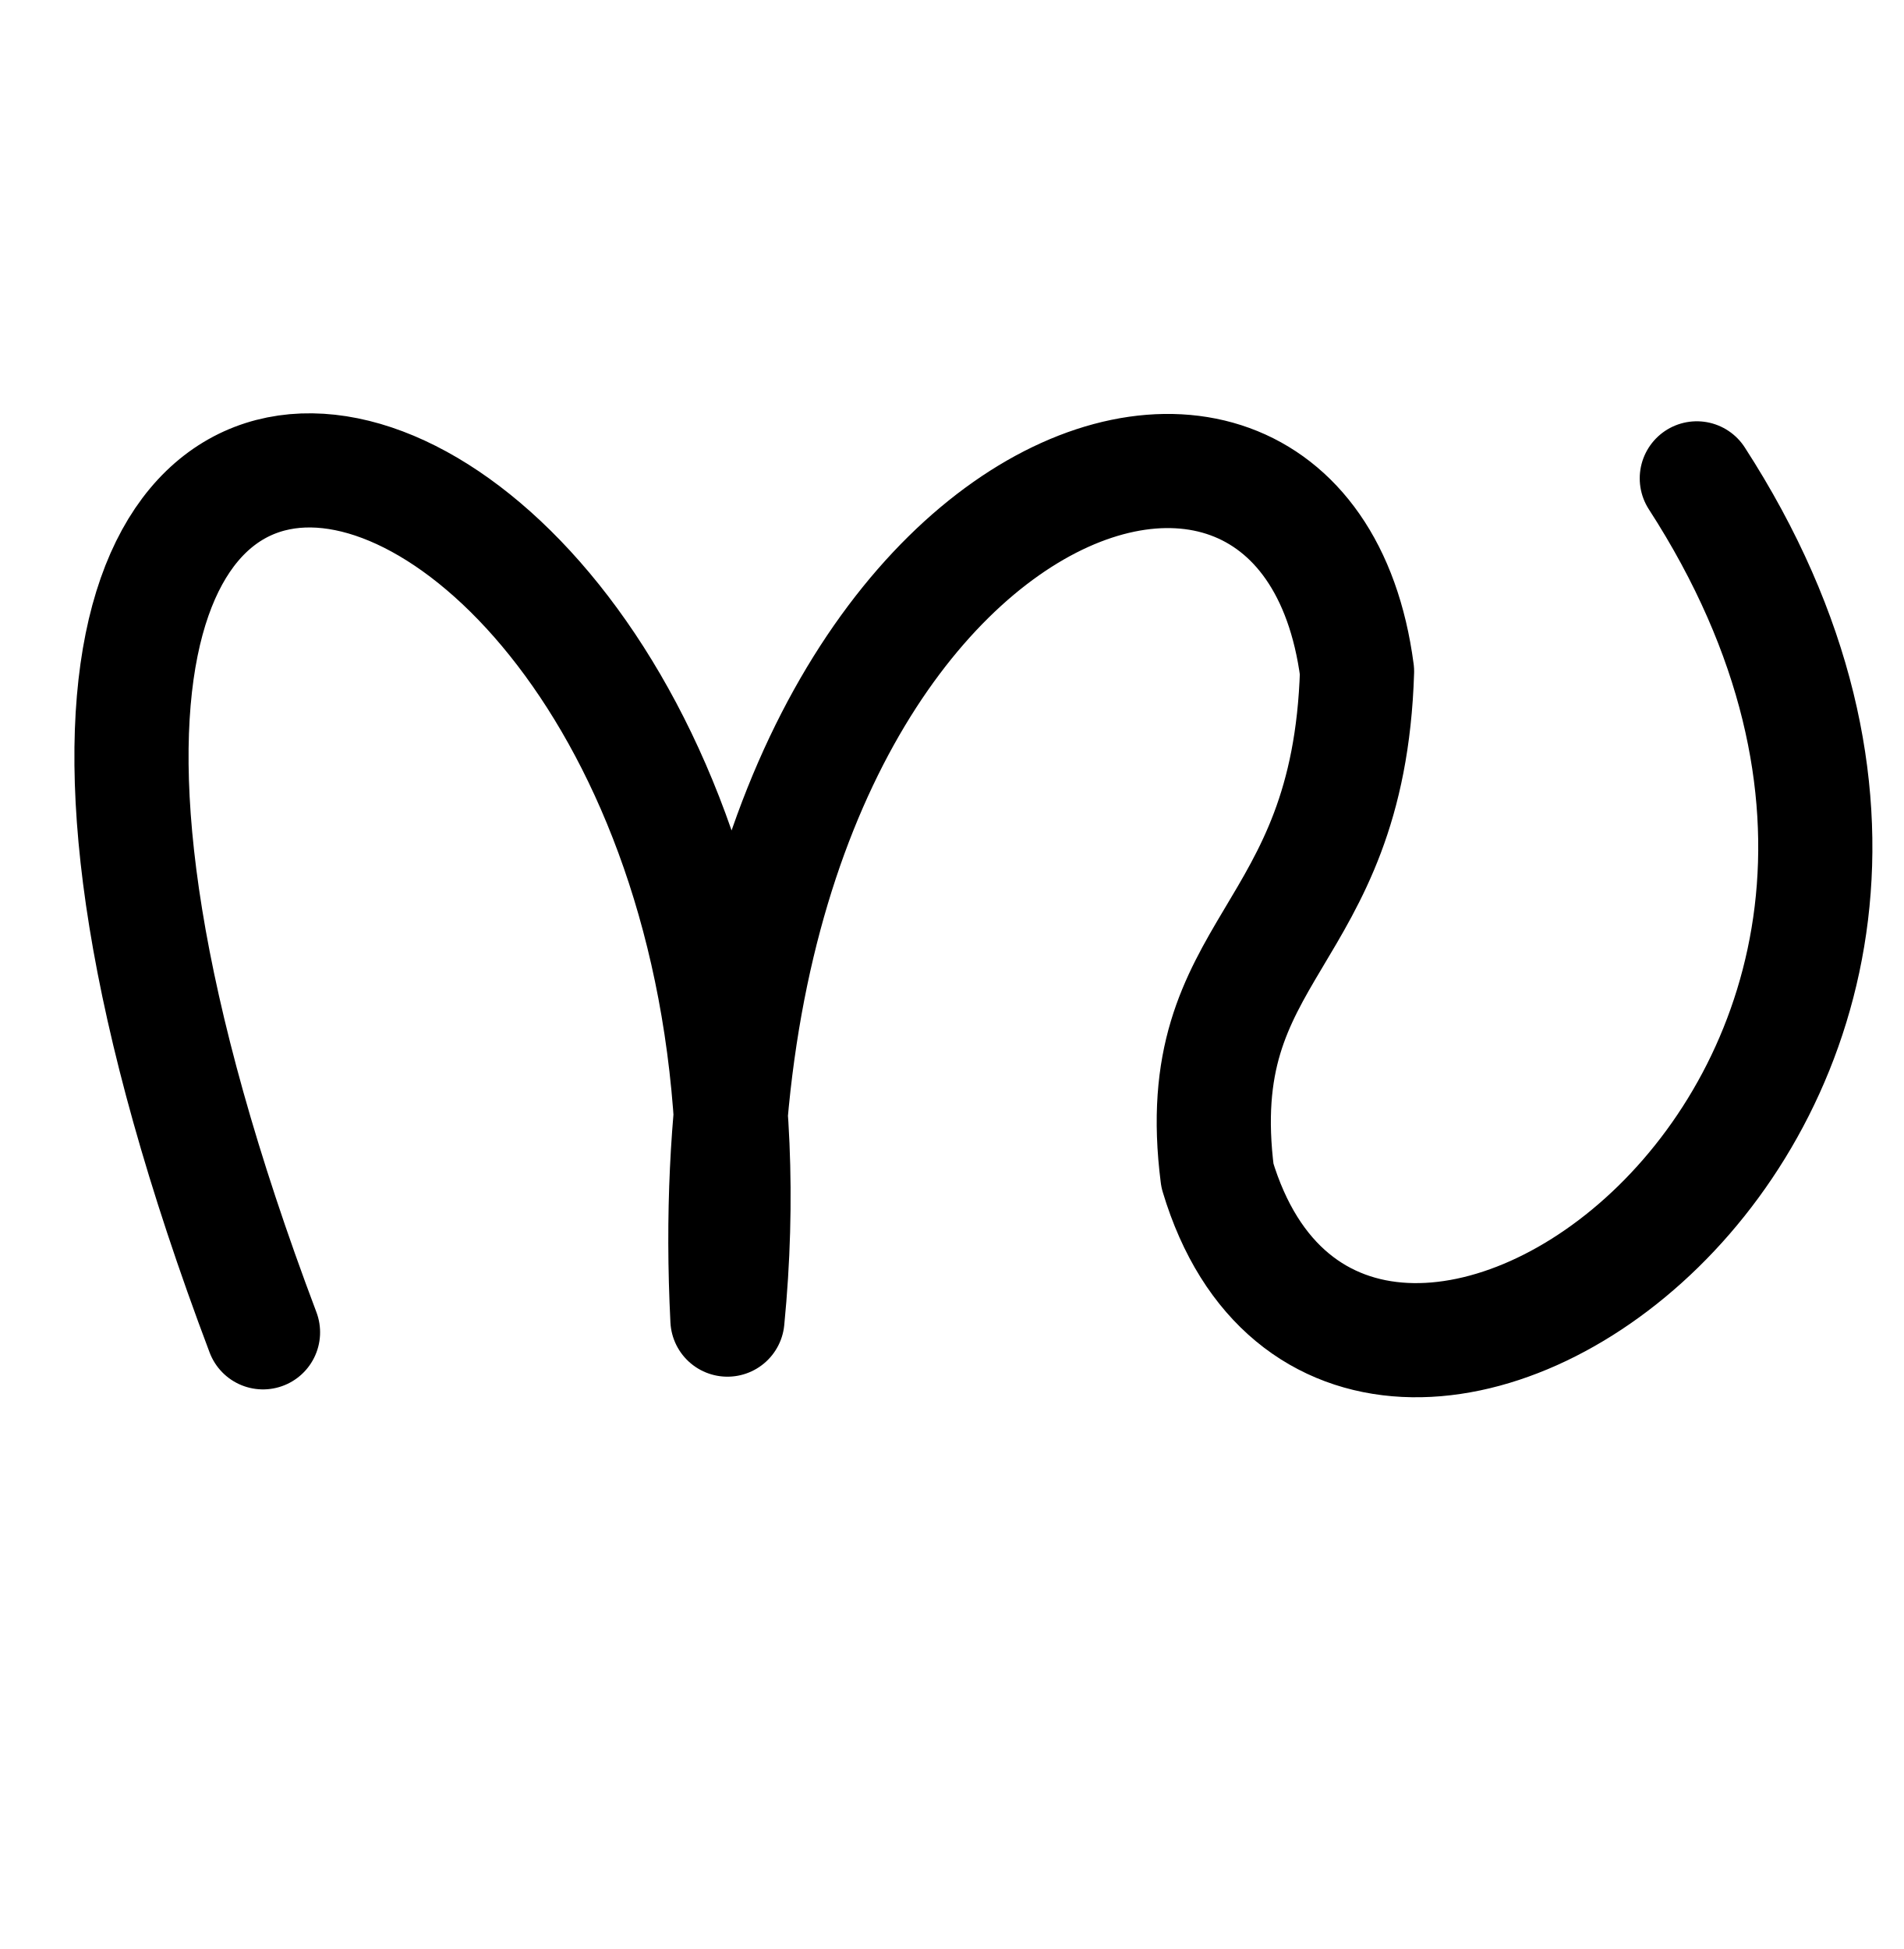
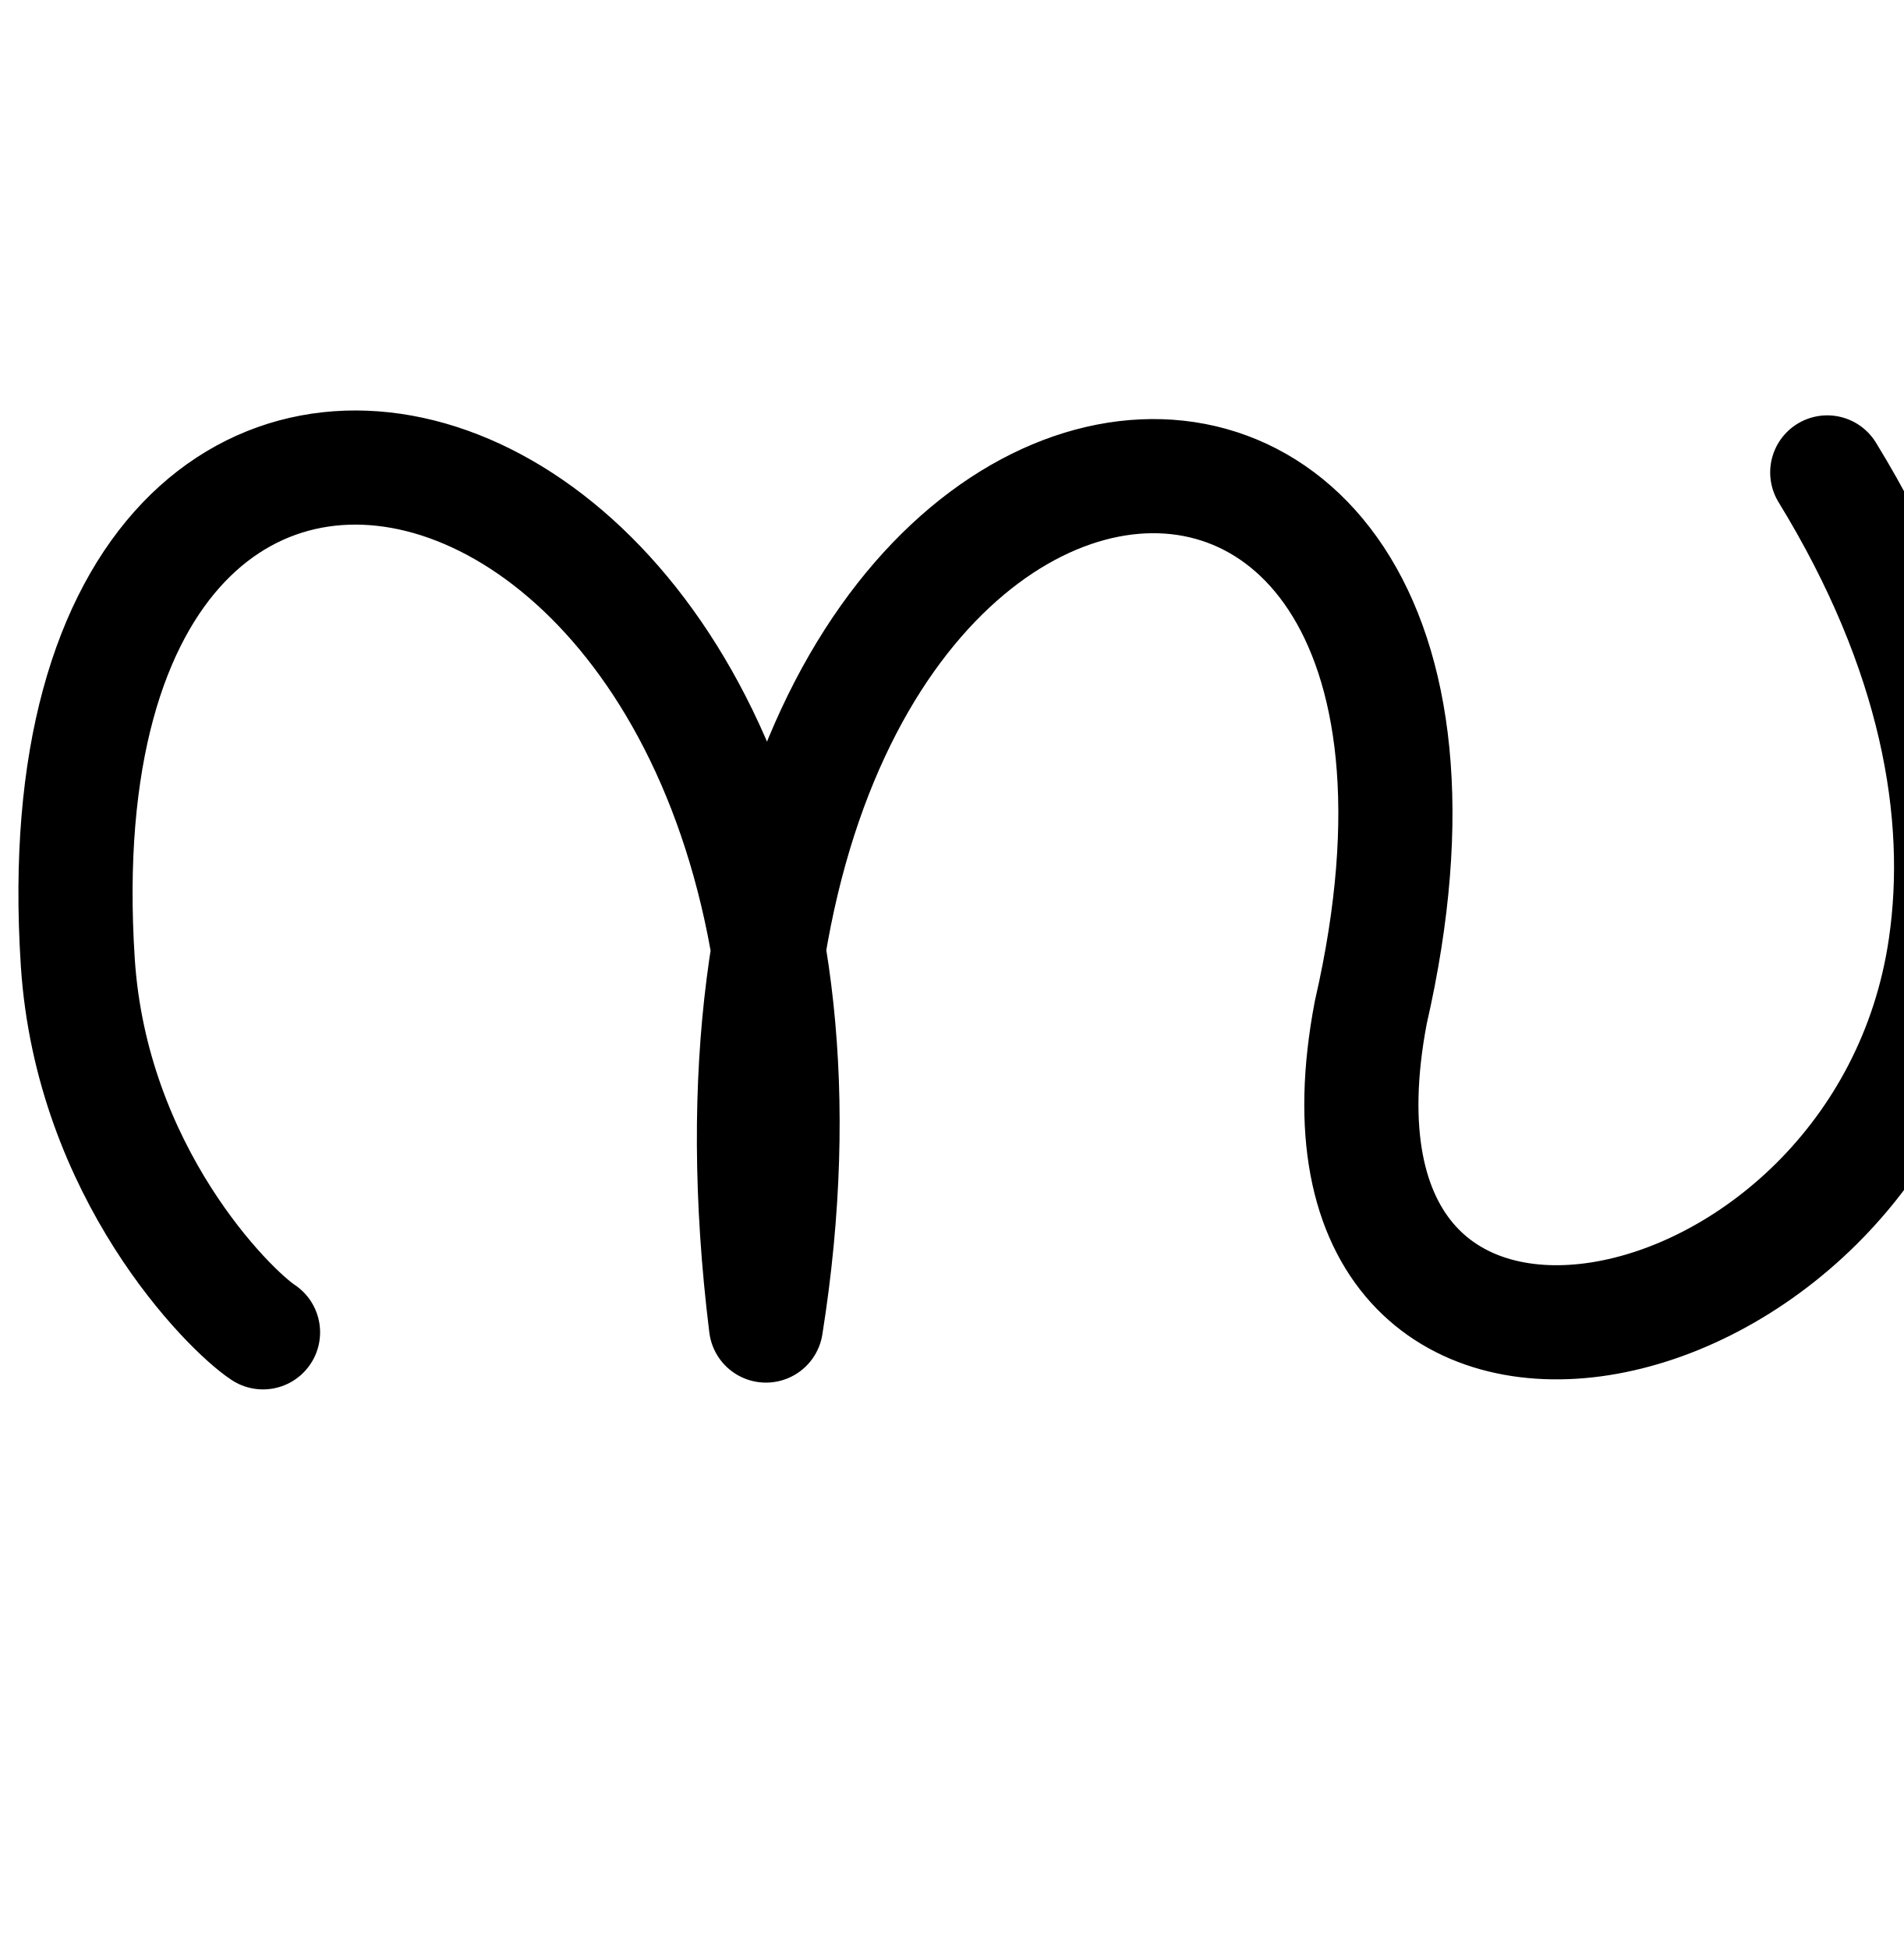
<svg xmlns="http://www.w3.org/2000/svg" width="2000" height="2048" id="svg2992" version="1.1">
  <defs id="defs5498">
    </defs>
  <g id="layer1" transform="translate(0,1048)">
-     <path style="fill:none;stroke:#000000;stroke-width:119.945;stroke-linecap:round;stroke-linejoin:round;stroke-miterlimit:4;stroke-dasharray:none;stroke-opacity:1" d="M 276.338,352 C -240,-1016 864,-680 764.297,338.643 720,-536 1368.92,-776 1425.813,-342.46 1416.92,-56 1248,-56 1279.107,187.331 1417.299,648.466 2208.49,113.072 1782.795,-545.345" id="path3858" />
+     <path style="fill:none;stroke:#000000;stroke-width:119.945;stroke-linecap:round;stroke-linejoin:round;stroke-miterlimit:4;stroke-dasharray:none;stroke-opacity:1" d="M 276.338,352 C 240,328 96,184 81.718,-37.115 26.07,-898.65 960,-632 804.792,344.873 672,-728 1633.94,-828.602 1440.267,15.791 1344,520 1978.786,393.03 2043.963,-53.094 c 20.529,-140.519 -9.098,-310.791 -124.107,-498.481" id="path3858" />
  </g>
</svg>
